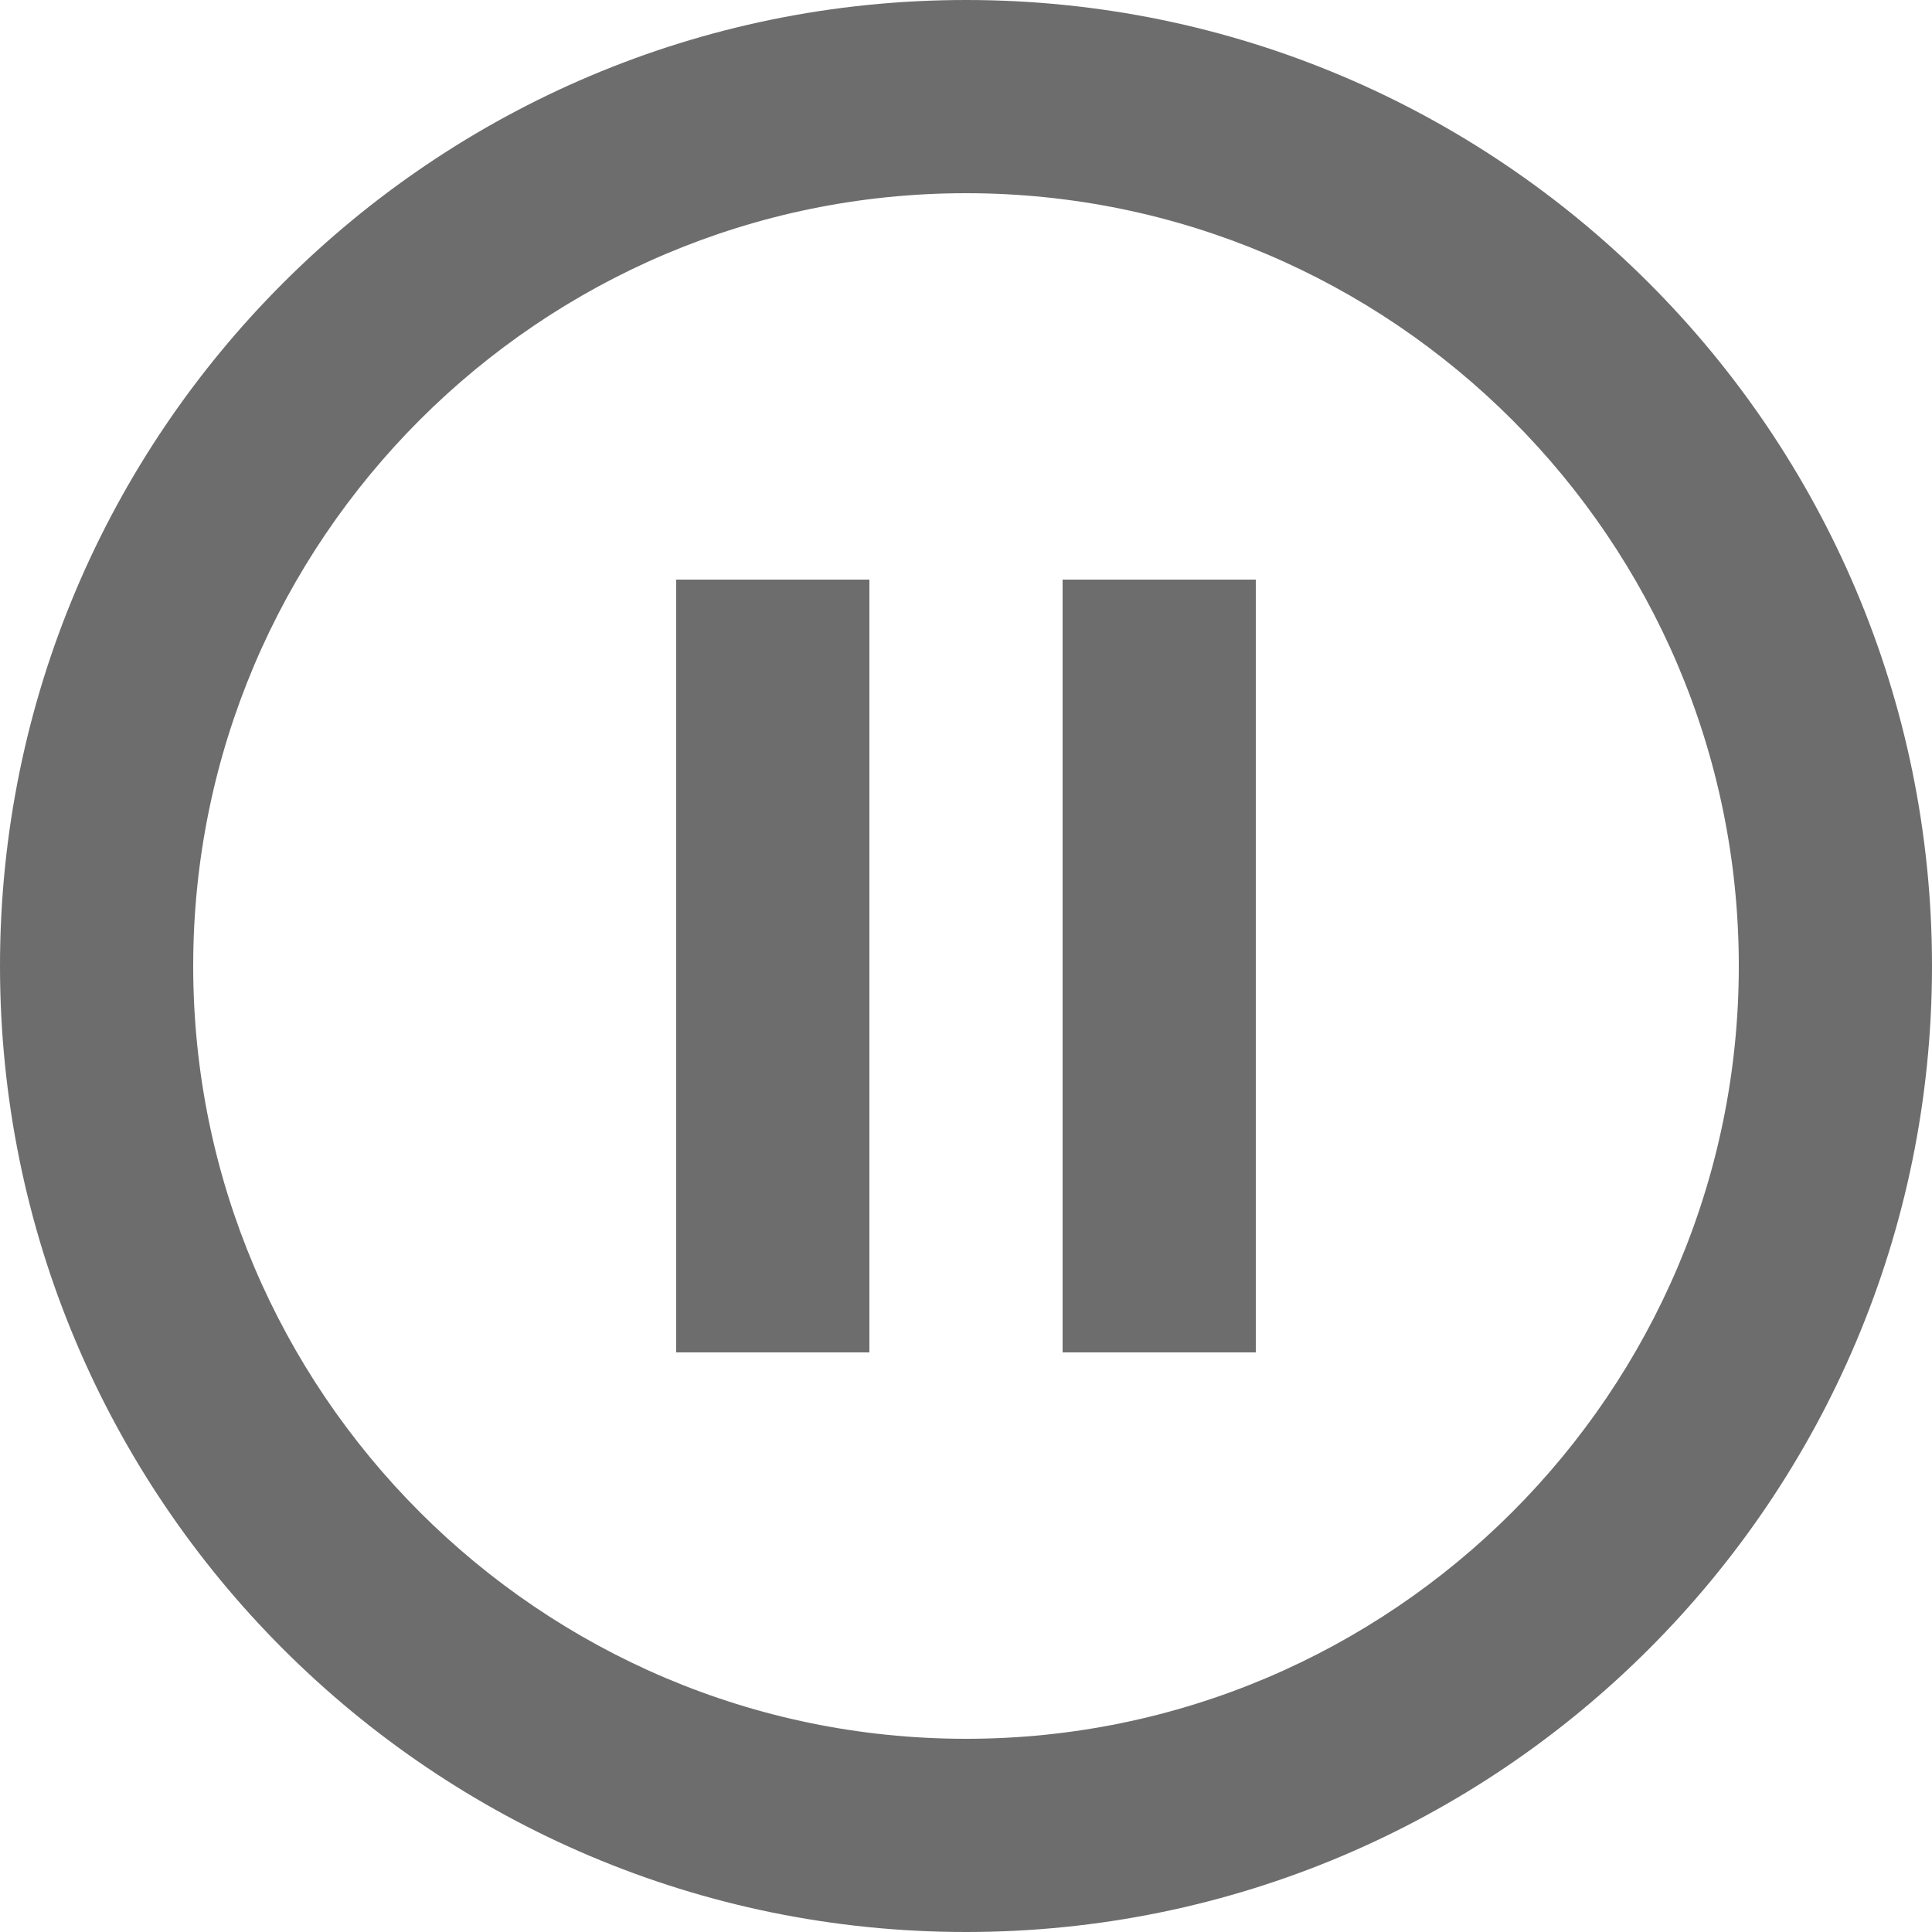
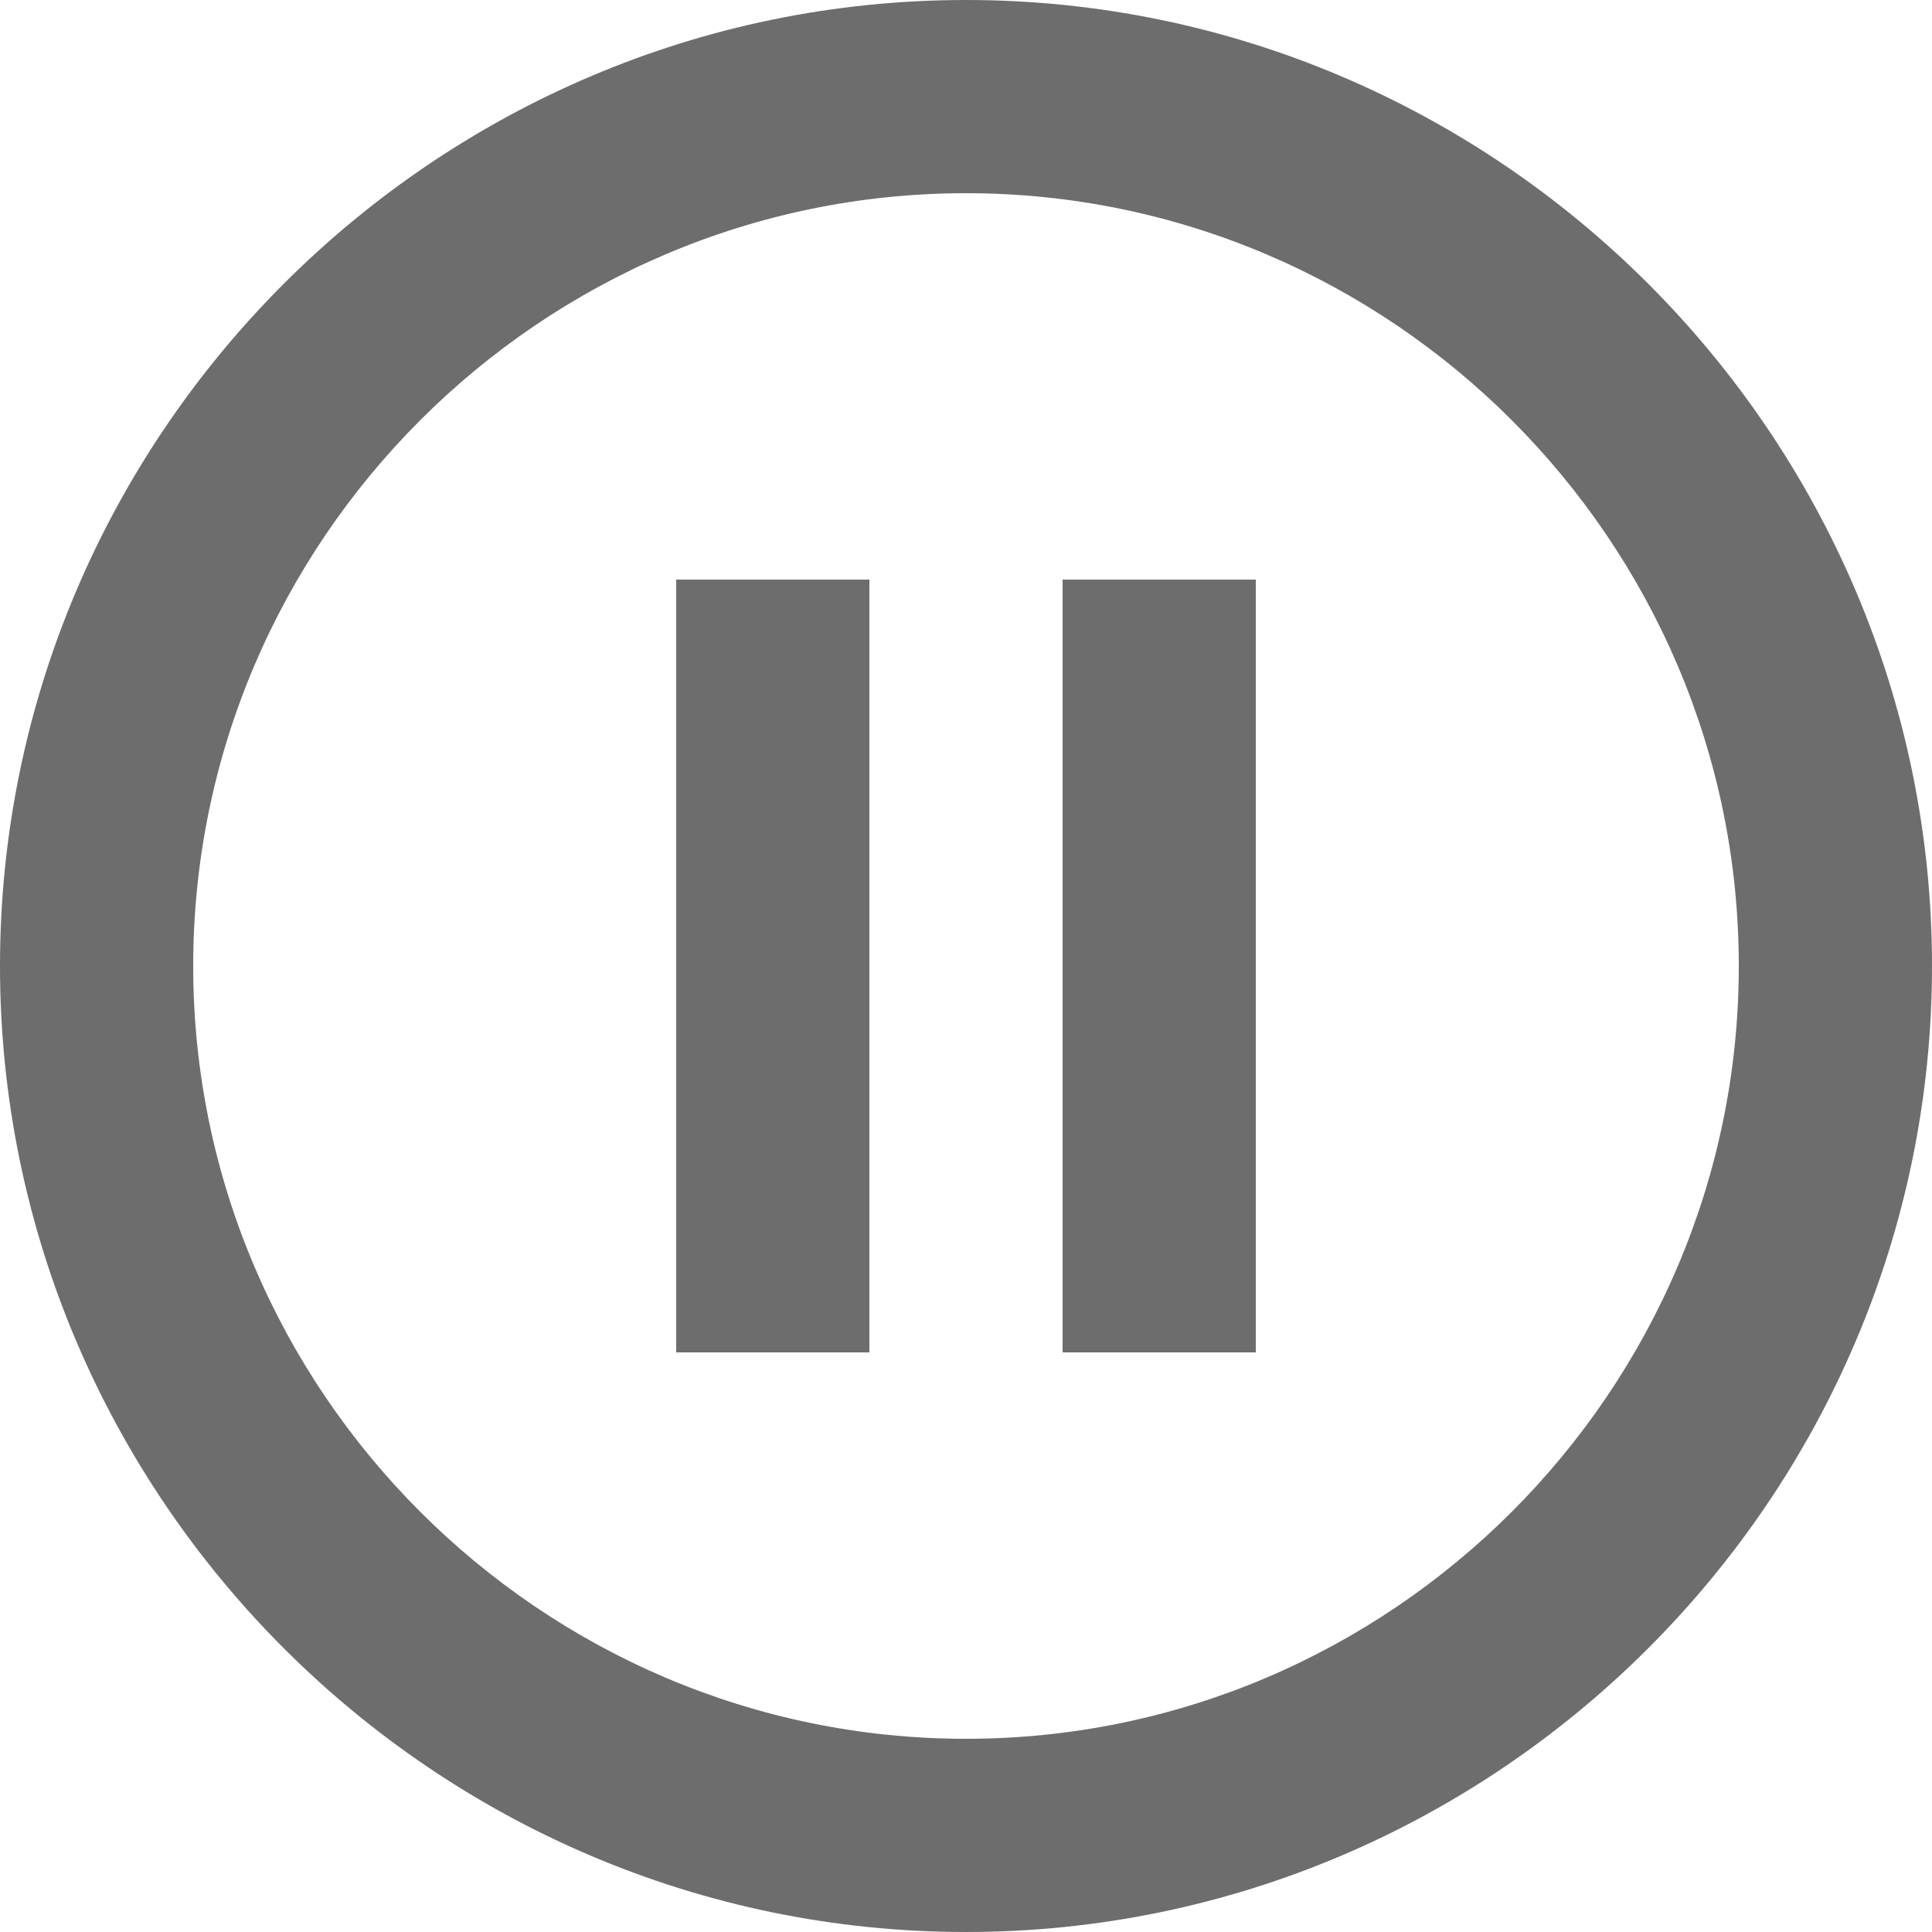
- <svg xmlns="http://www.w3.org/2000/svg" width="20" height="20" viewBox="0 0 20 20" fill="none">
-   <path d="M13 6H11V14H13V6Z" fill="#6D6D6D" />
-   <path d="M9 6H7V14H9V6Z" fill="#6D6D6D" />
-   <path d="M10 0C4.48 0 0 4.48 0 10C0 15.52 4.48 20 10 20C15.52 20 20 15.52 20 10C20 4.48 15.52 0 10 0ZM10 18C5.59 18 2 14.41 2 10C2 5.59 5.59 2 10 2C14.41 2 18 5.59 18 10C18 14.41 14.41 18 10 18Z" fill="#6D6D6D" />
+ <svg xmlns="http://www.w3.org/2000/svg" version="1.1" id="Layer_1" x="0px" y="0px" viewBox="0 0 20 20" style="enable-background:new 0 0 20 20;" xml:space="preserve">
+   <style type="text/css">
+ 	.st0{fill:#6D6D6D;}
+ </style>
+   <path class="st0" d="M13,6h-2v8h2V6z" />
+   <path class="st0" d="M9,6H7v8h2V6z" />
+   <path class="st0" d="M10,0C4.5,0,0,4.5,0,10s4.5,10,10,10s10-4.5,10-10S15.5,0,10,0z M10,18c-4.4,0-8-3.6-8-8s3.6-8,8-8s8,3.6,8,8  S14.4,18,10,18z" />
</svg>
